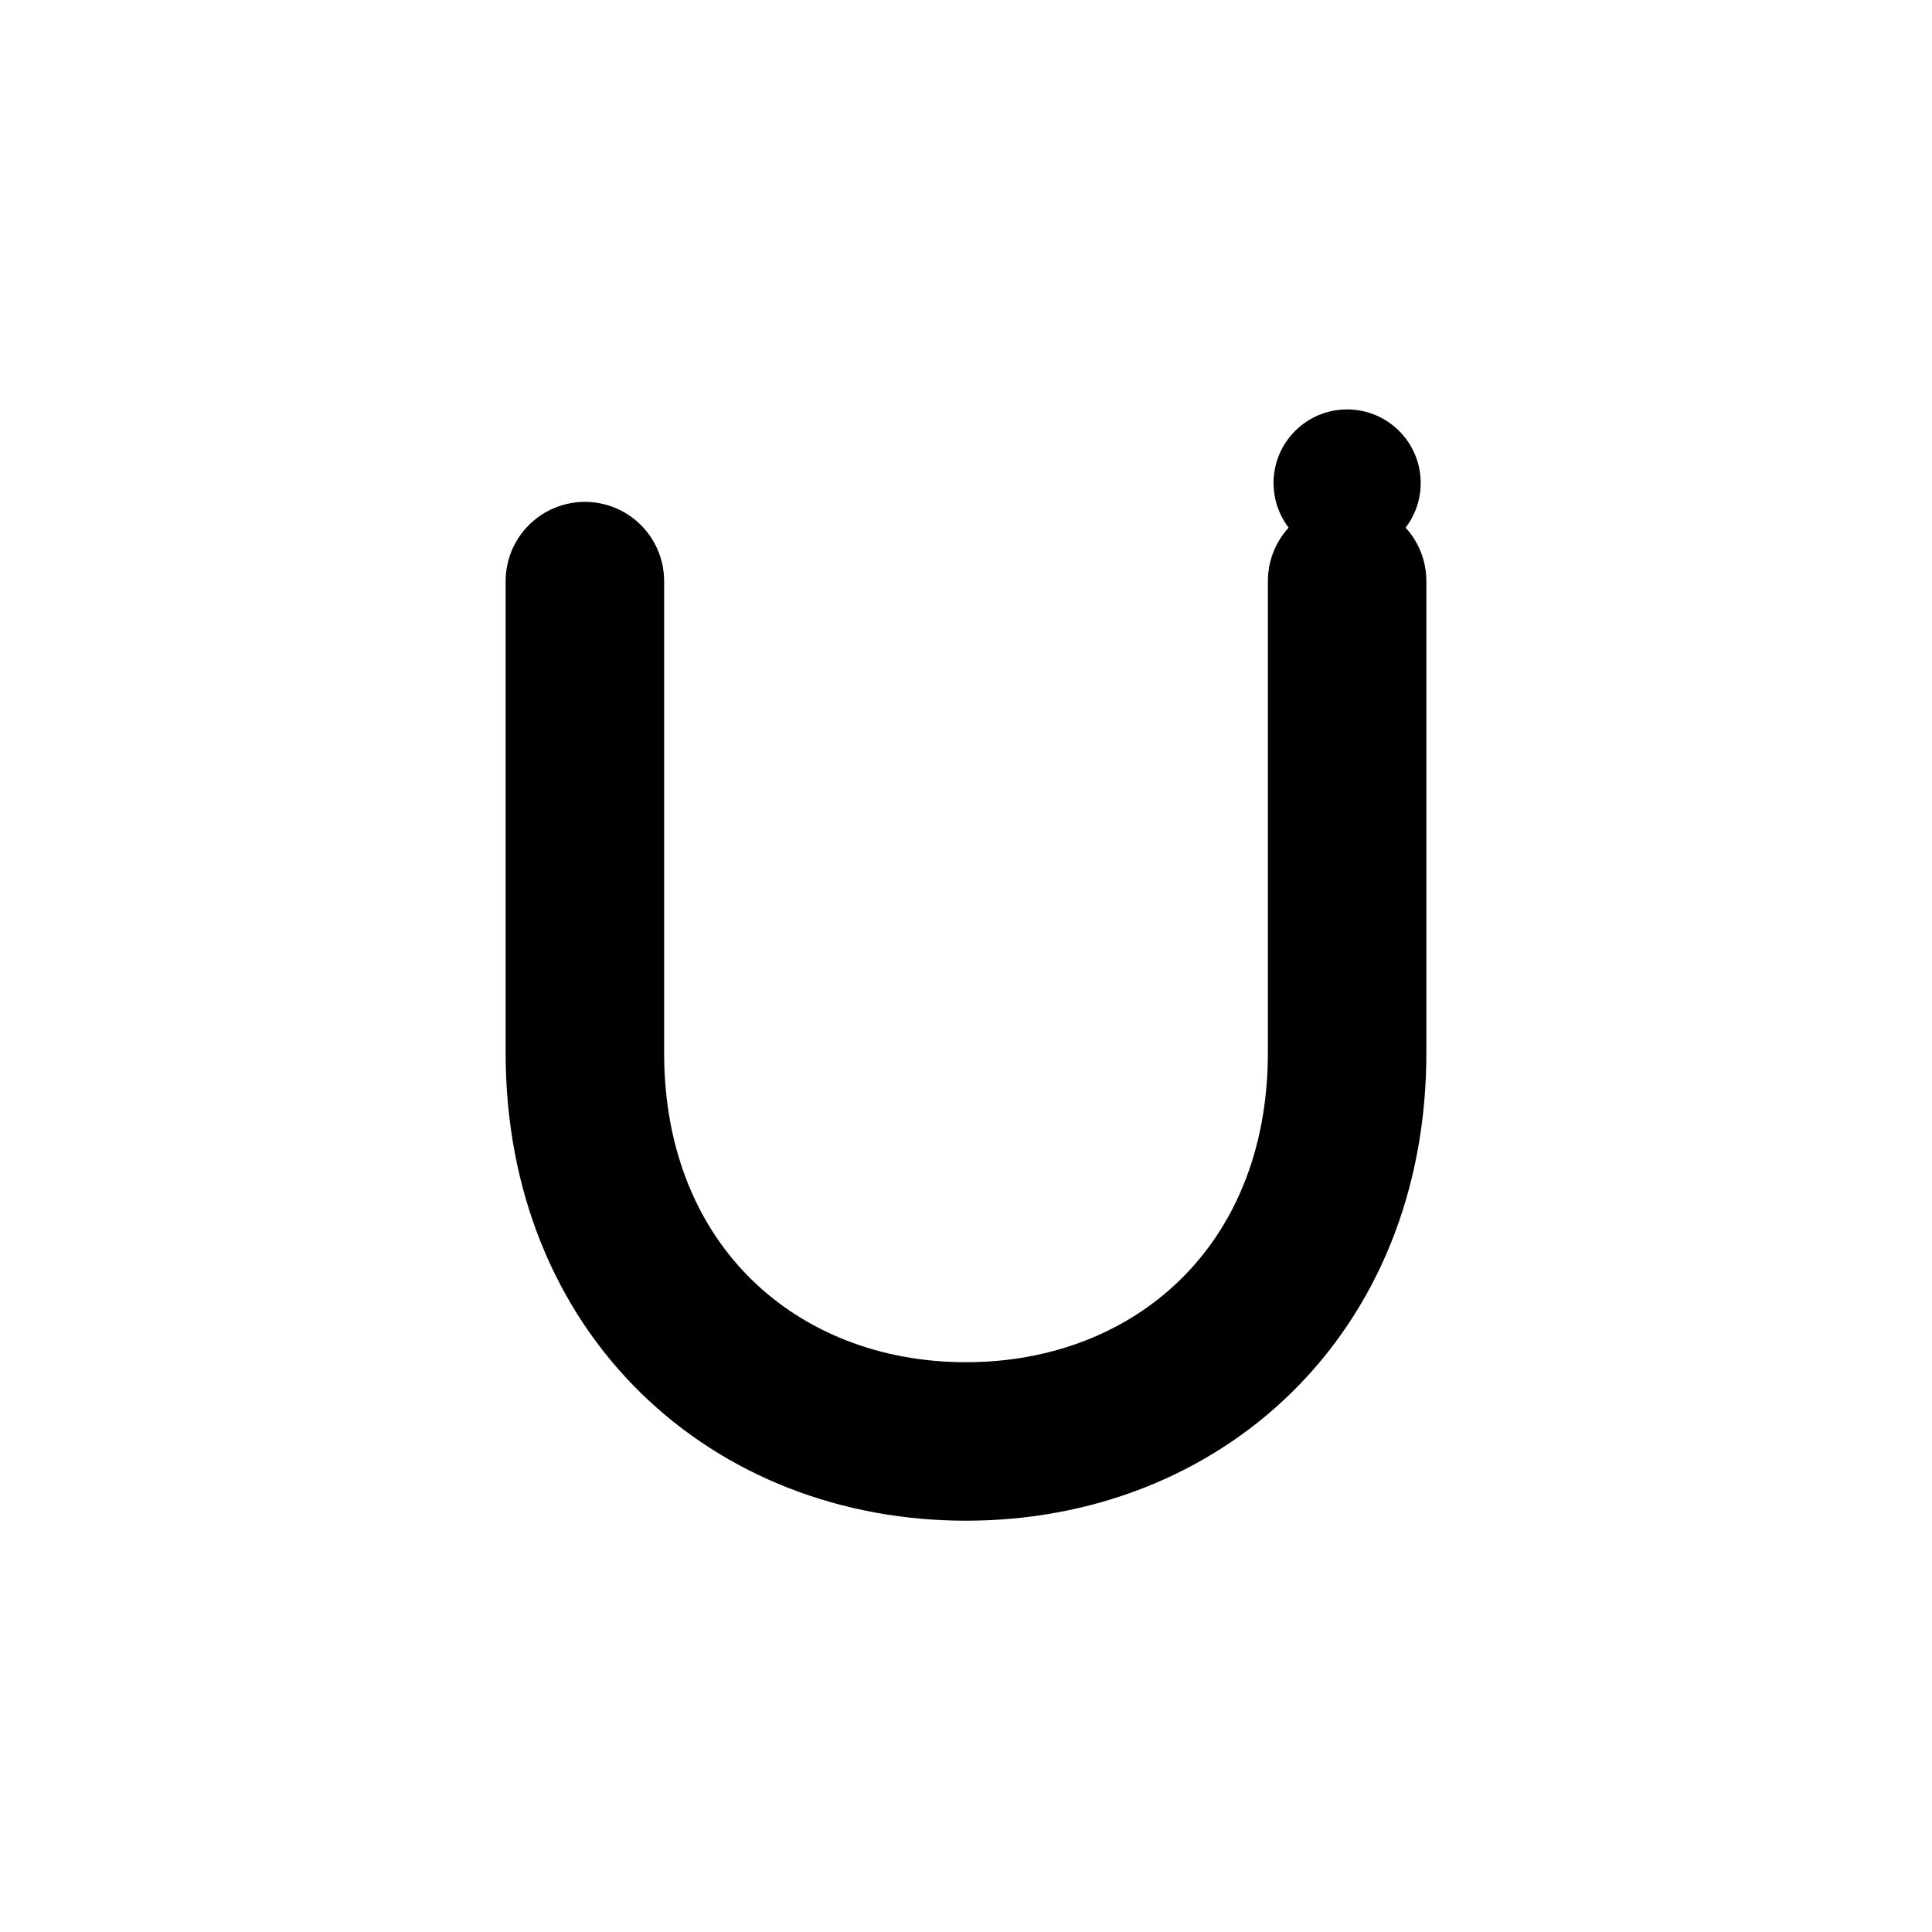
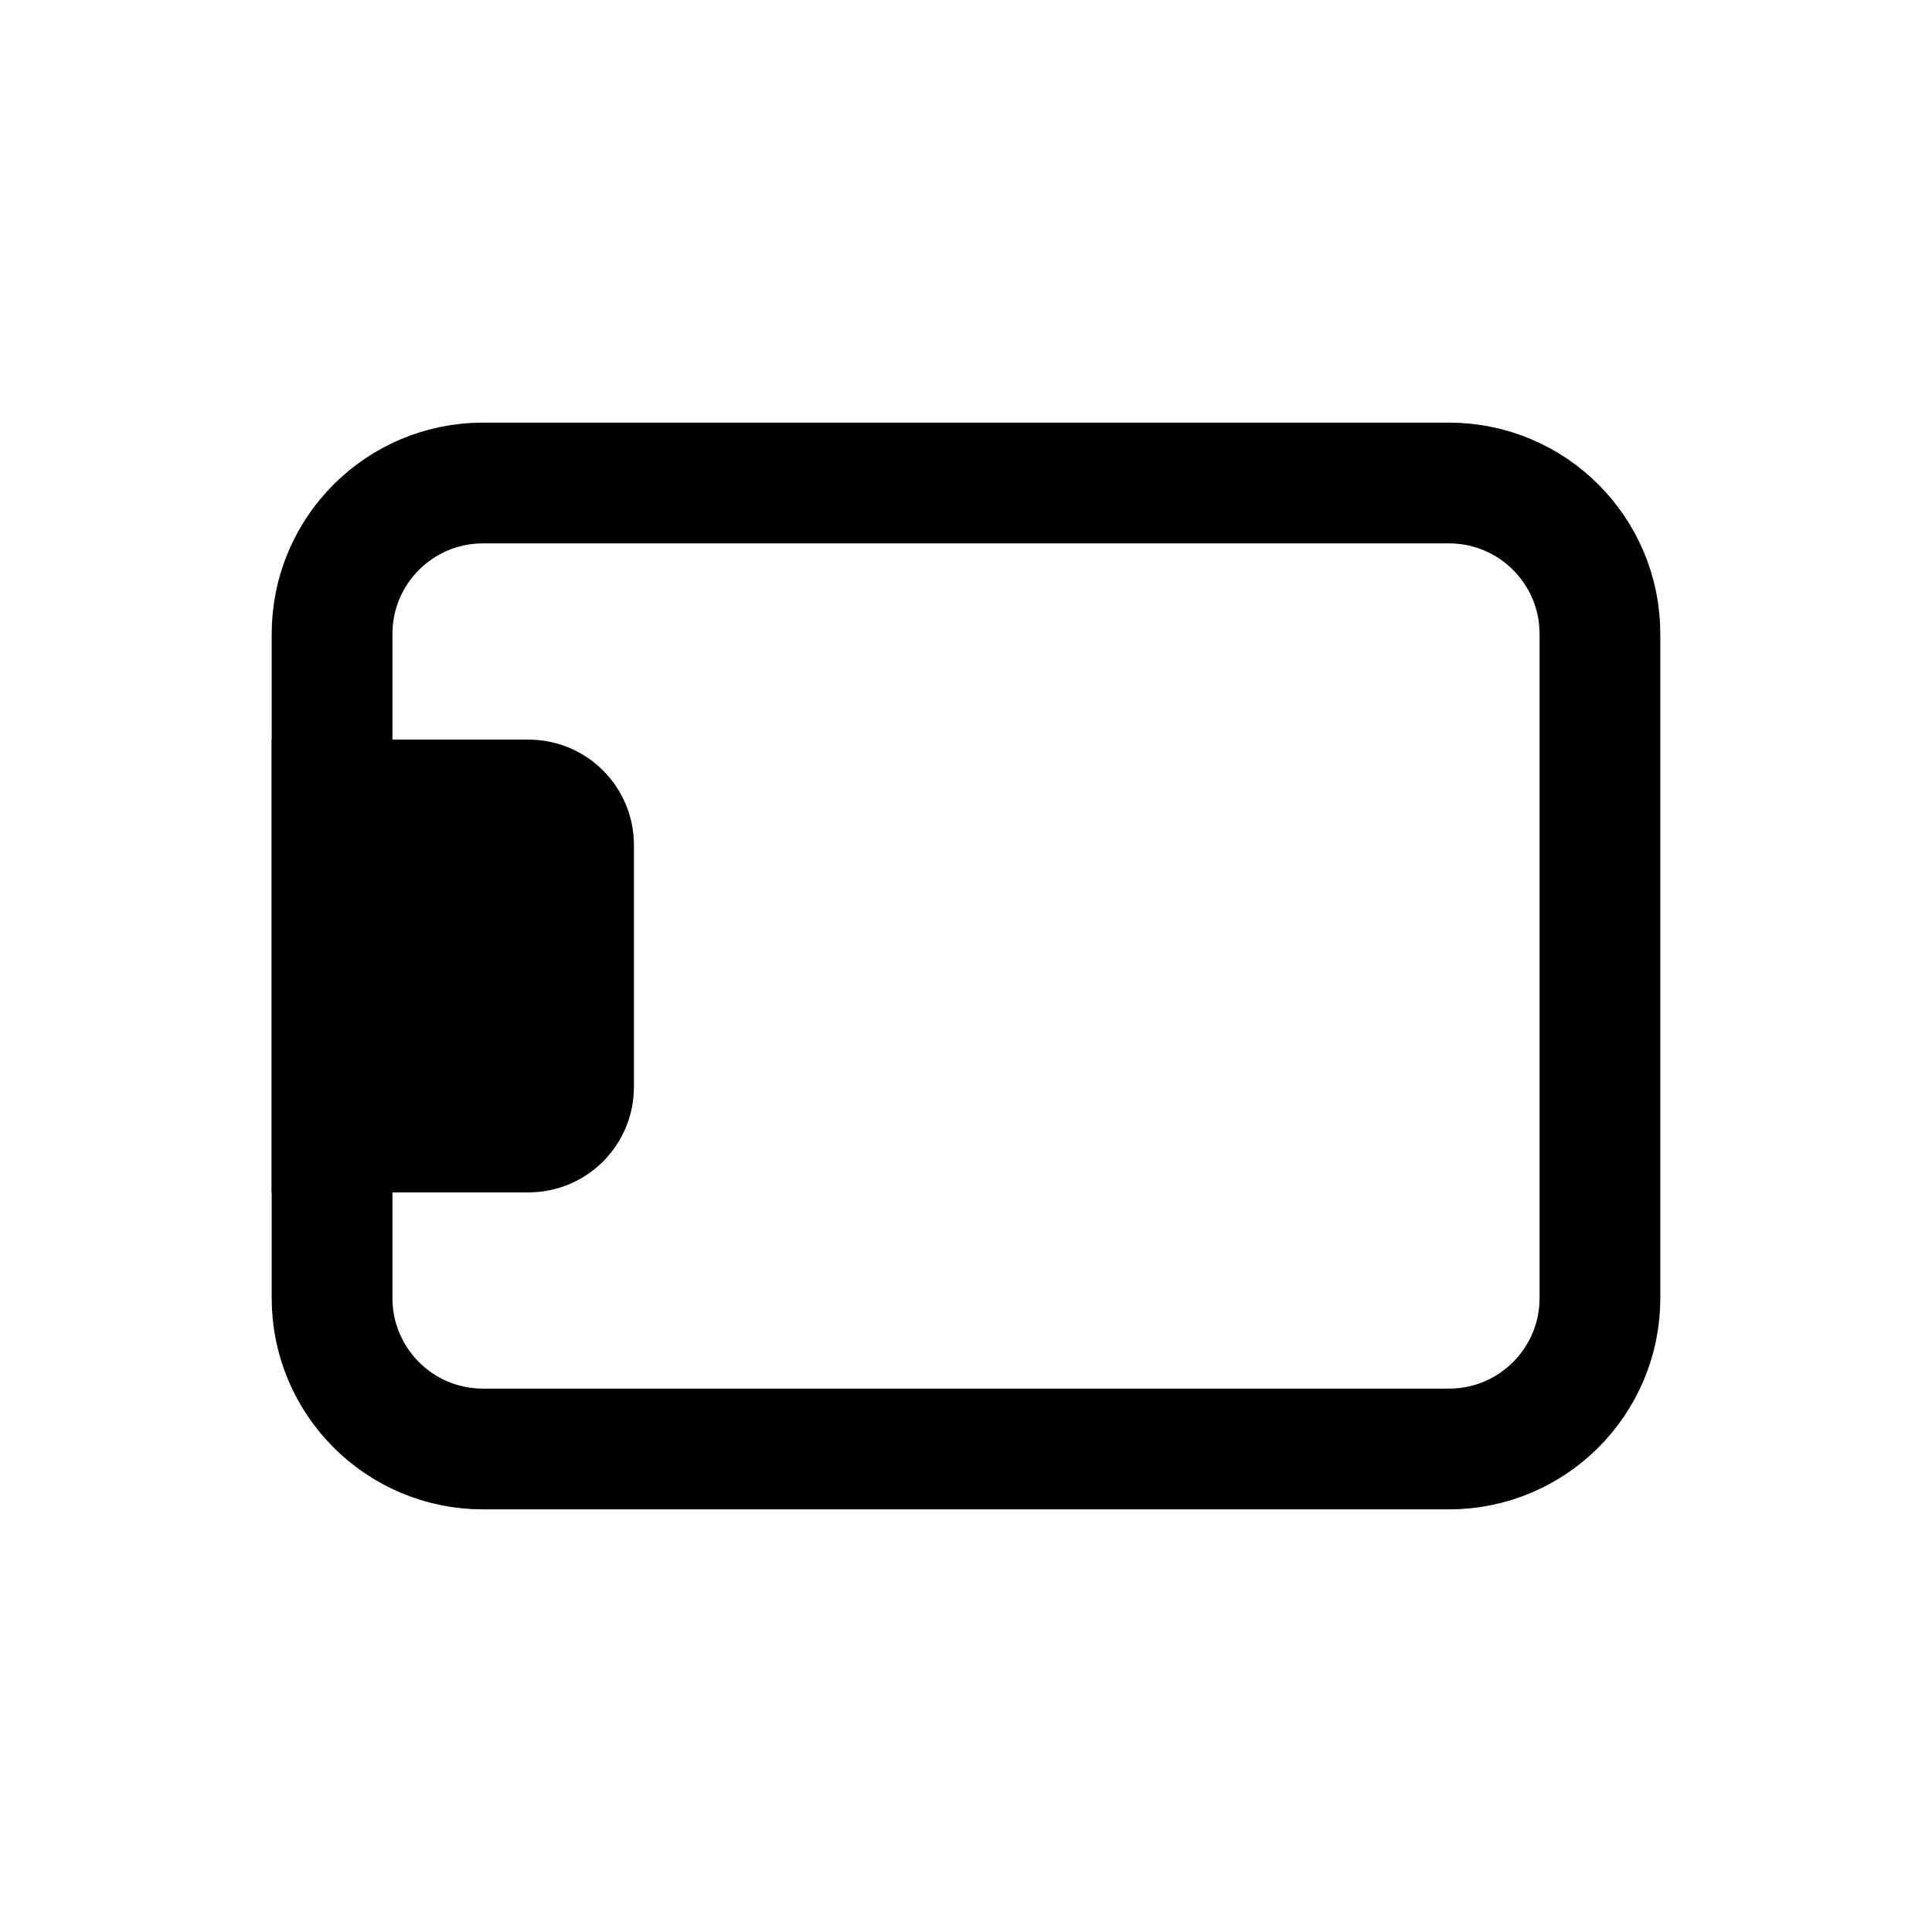
- <svg xmlns="http://www.w3.org/2000/svg" viewBox="0 0 1024 1024" role="img" aria-labelledby="title">
-   <path d="M310 308v250c0 126 90 206 202 206s202-80 202-206V308" fill="none" stroke="#000000" stroke-width="84" stroke-linecap="round" />
-   <circle cx="714" cy="256" r="39" fill="#000000" />
+ <svg xmlns="http://www.w3.org/2000/svg" viewBox="0 0 1024 1024" role="img" aria-labelledby="title desc">
+   <rect x="176" y="256" width="672" height="512" rx="80" fill="none" stroke="#000000" stroke-width="64" />
+   <path d="M144 392h136c31 0 56 25 56 56v128c0 31-25 56-56 56H144Z" fill="#000000" />
</svg>
